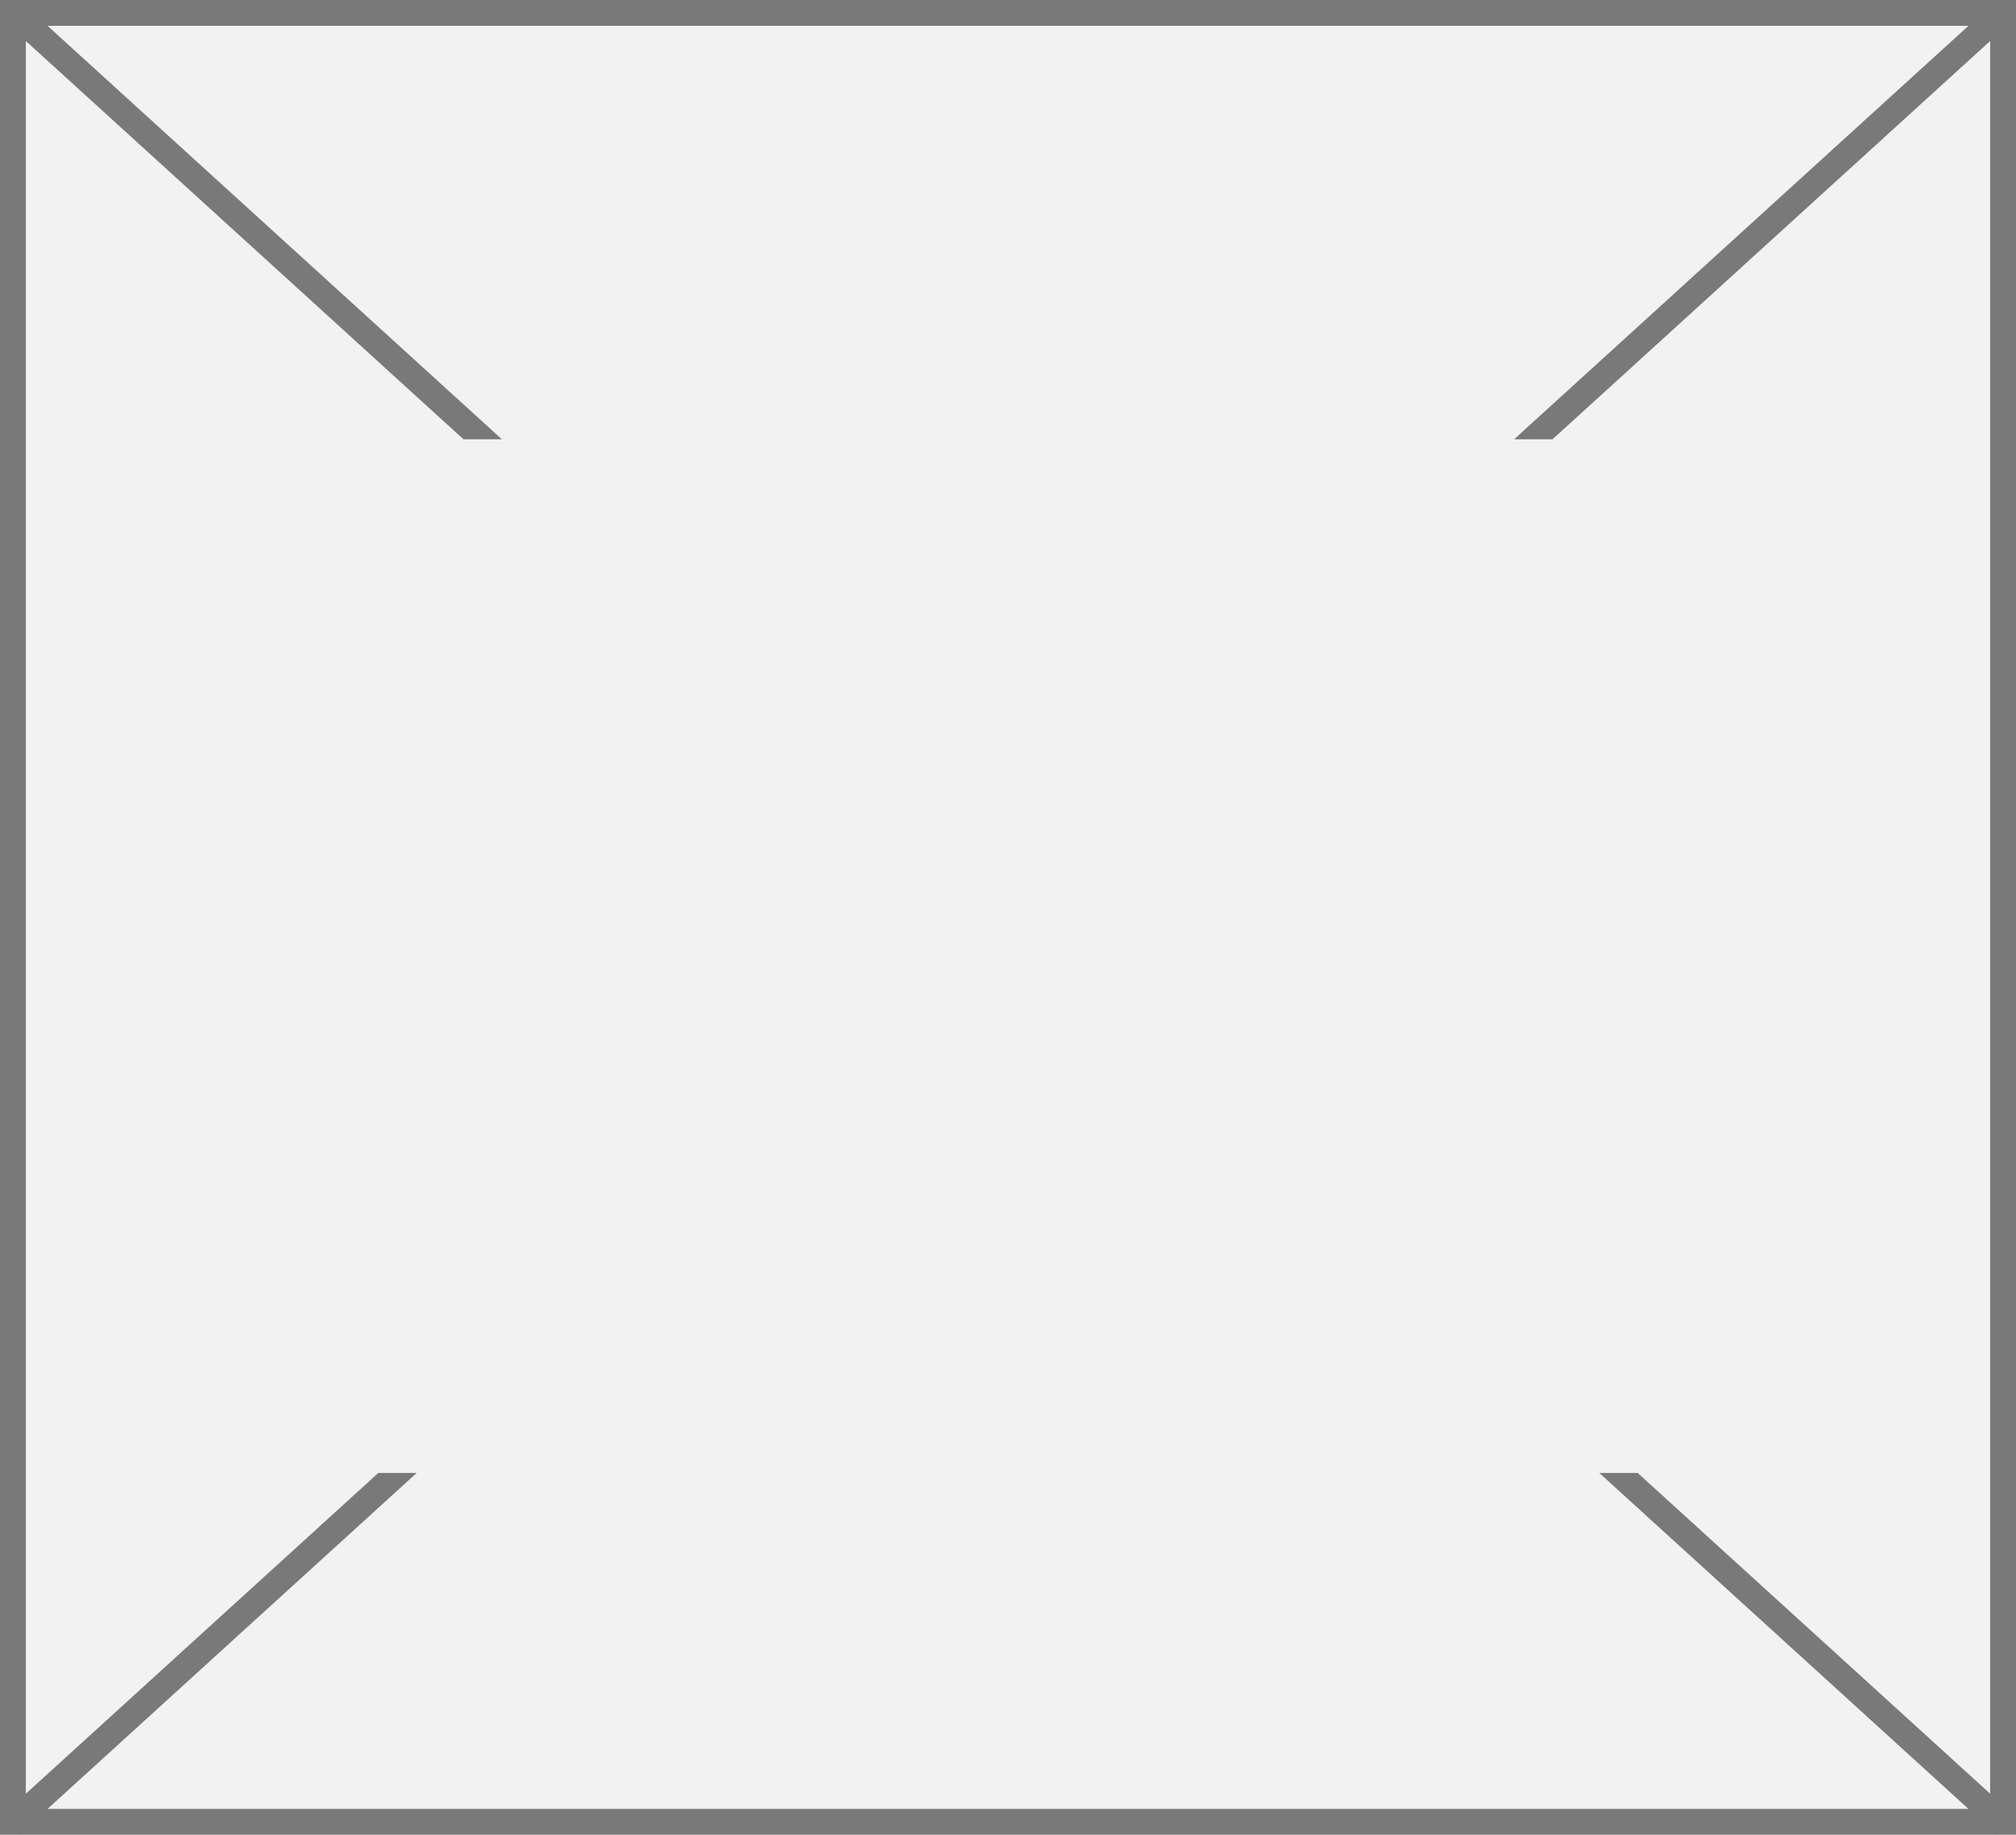
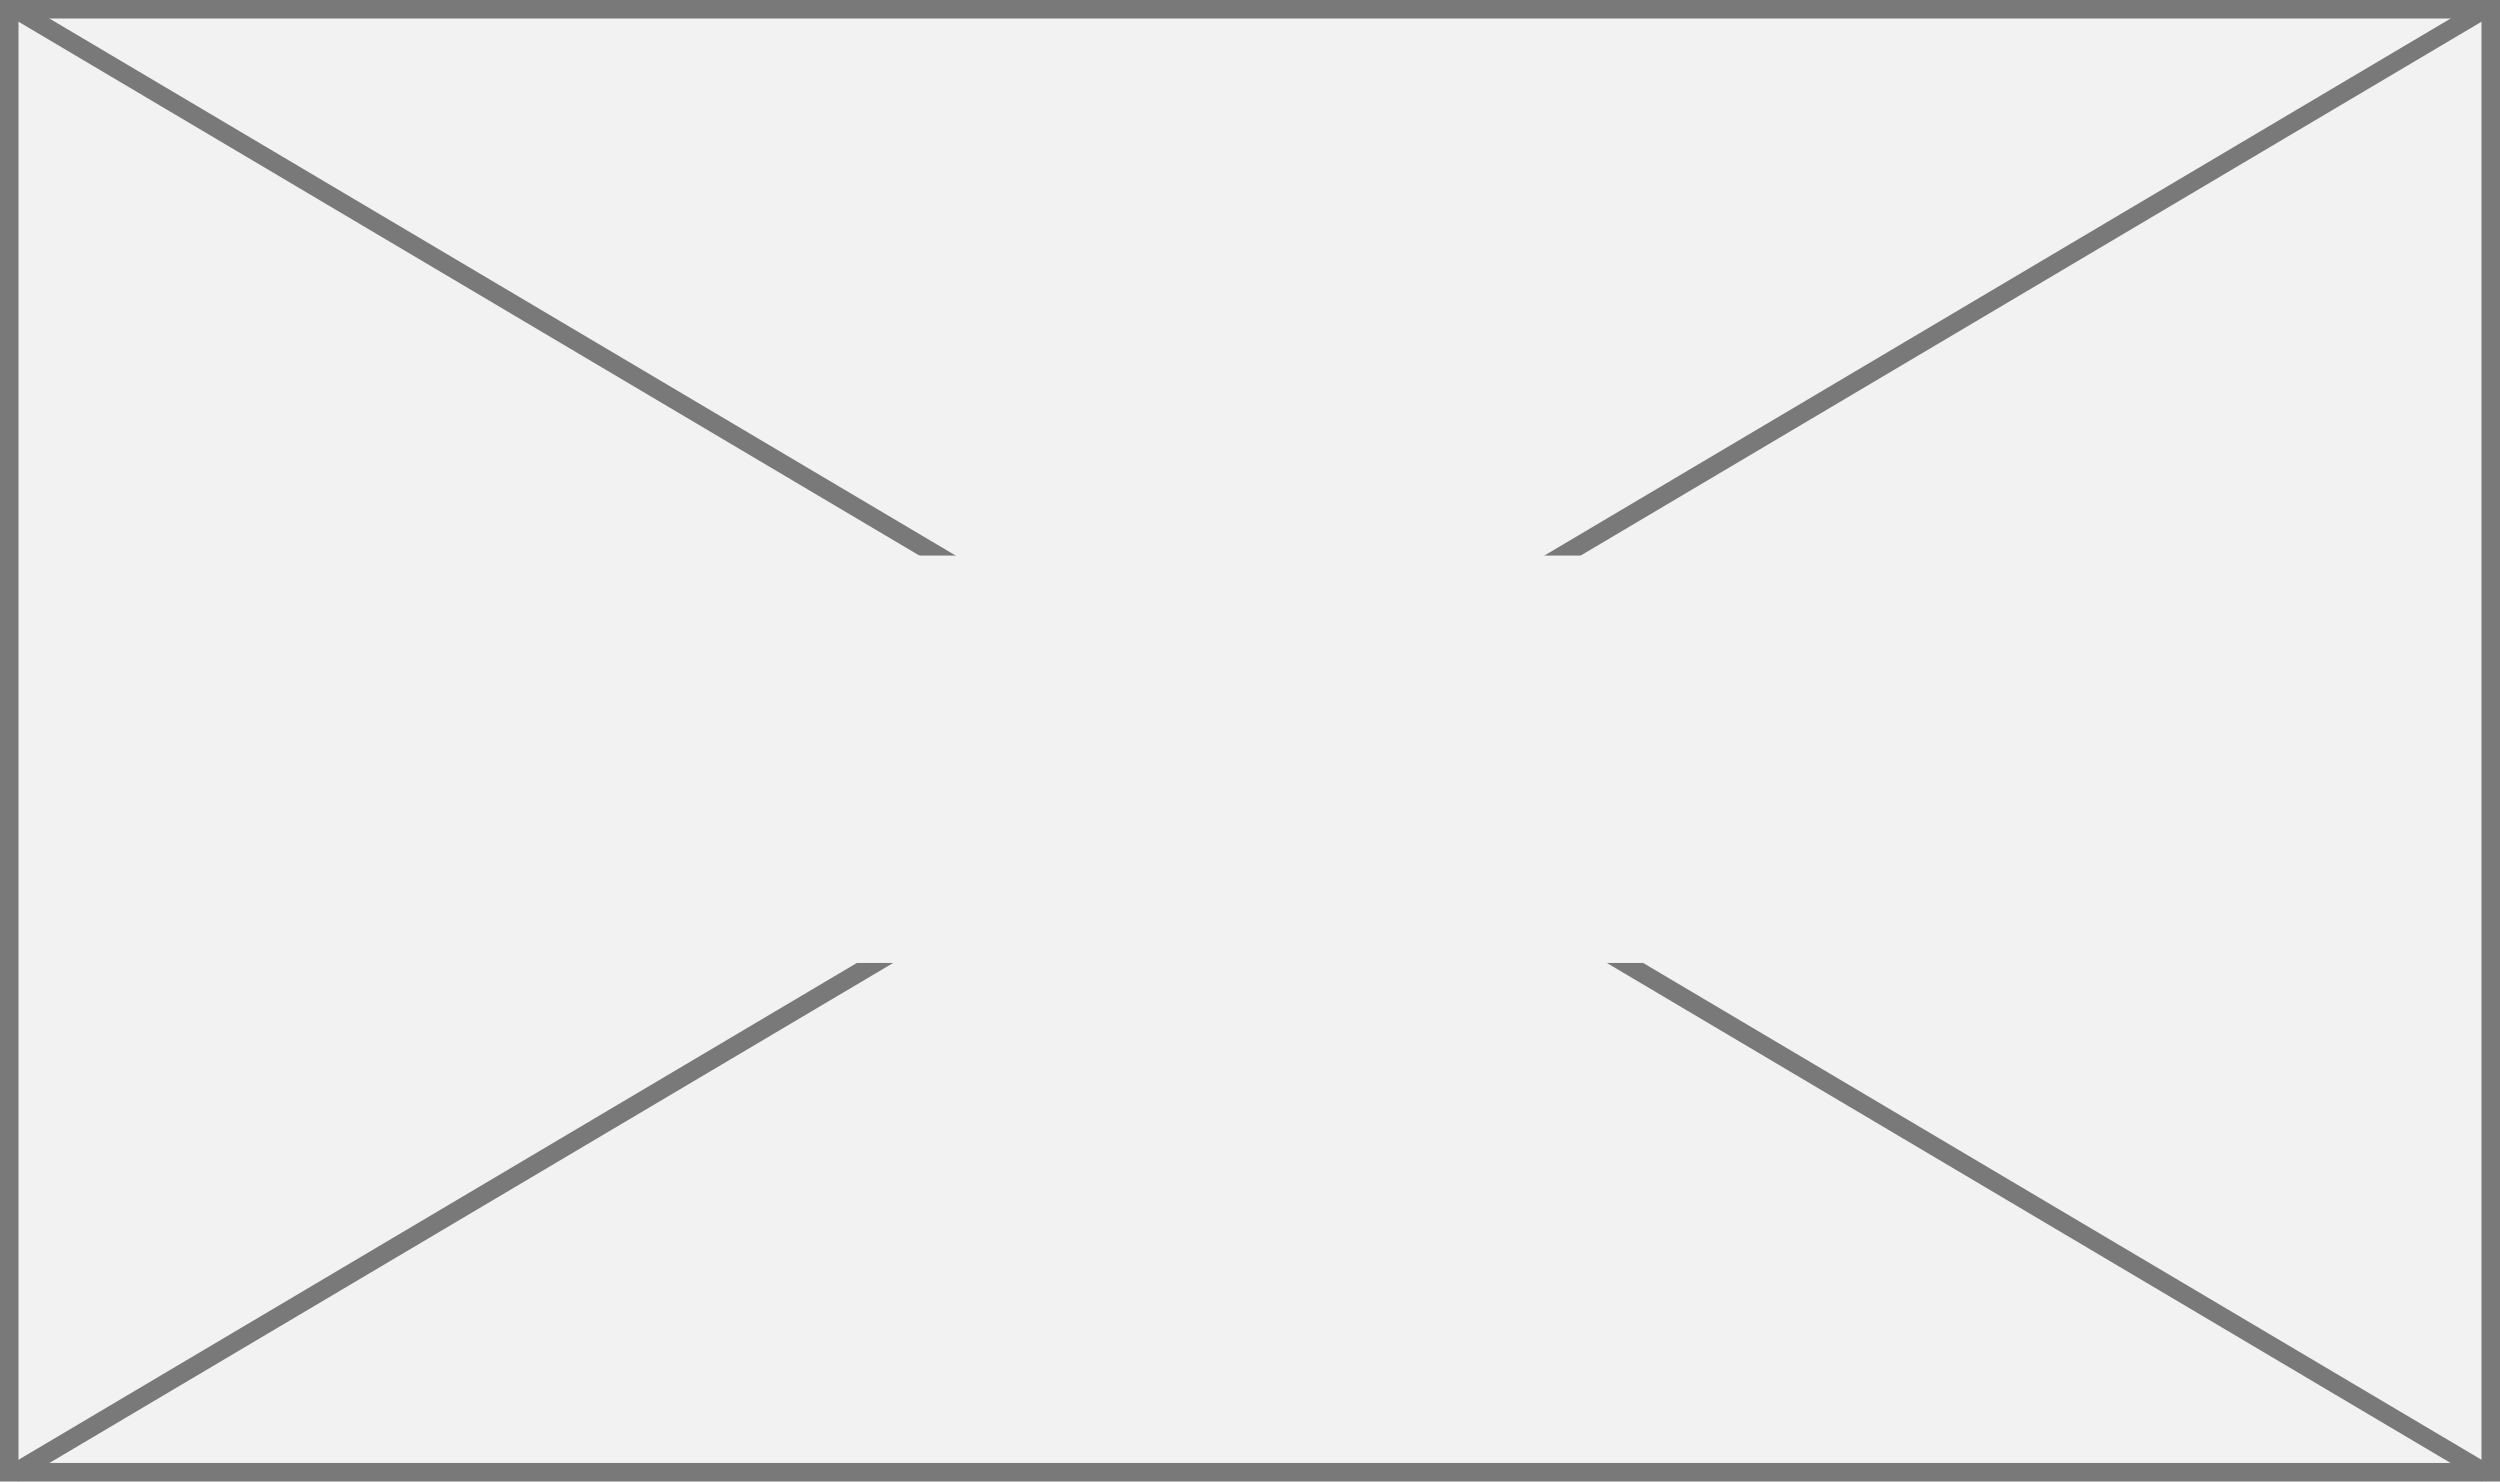
- <svg xmlns="http://www.w3.org/2000/svg" version="1.1" width="78px" height="71px">
+ <svg xmlns="http://www.w3.org/2000/svg" version="1.1" width="135px" height="80px">
  <defs>
-     <mask fill="white" id="clip946">
-       <path d="M 388 523  L 466 523  L 466 563  L 388 563  Z M 387 506  L 465 506  L 465 577  L 387 577  Z " fill-rule="evenodd" />
+     <mask fill="white" id="clip231">
+       <path d="M 1298 531  L 1351 531  L 1351 553  L 1298 553  Z M 1256 501  L 1391 501  L 1391 581  L 1256 581  Z " fill-rule="evenodd" />
    </mask>
  </defs>
-   <g transform="matrix(1 0 0 1 -387 -506 )">
-     <path d="M 387.5 506.5  L 464.5 506.5  L 464.5 576.5  L 387.5 576.5  L 387.5 506.5  Z " fill-rule="nonzero" fill="#f2f2f2" stroke="none" />
-     <path d="M 387.5 506.5  L 464.5 506.5  L 464.5 576.5  L 387.5 576.5  L 387.5 506.5  Z " stroke-width="1" stroke="#797979" fill="none" />
-     <path d="M 387.406 506.37  L 464.594 576.63  M 464.594 506.37  L 387.406 576.63  " stroke-width="1" stroke="#797979" fill="none" mask="url(#clip946)" />
+   <g transform="matrix(1 0 0 1 -1256 -501 )">
+     <path d="M 1256.5 501.5  L 1390.5 501.5  L 1390.5 580.5  L 1256.5 580.5  L 1256.5 501.5  Z " fill-rule="nonzero" fill="#f2f2f2" stroke="none" />
+     <path d="M 1256.5 501.5  L 1390.5 501.5  L 1390.5 580.5  L 1256.5 580.5  L 1256.5 501.5  Z " stroke-width="1" stroke="#797979" fill="none" />
+     <path d="M 1256.726 501.43  L 1390.274 580.57  M 1390.274 501.43  L 1256.726 580.57  " stroke-width="1" stroke="#797979" fill="none" mask="url(#clip231)" />
  </g>
</svg>
